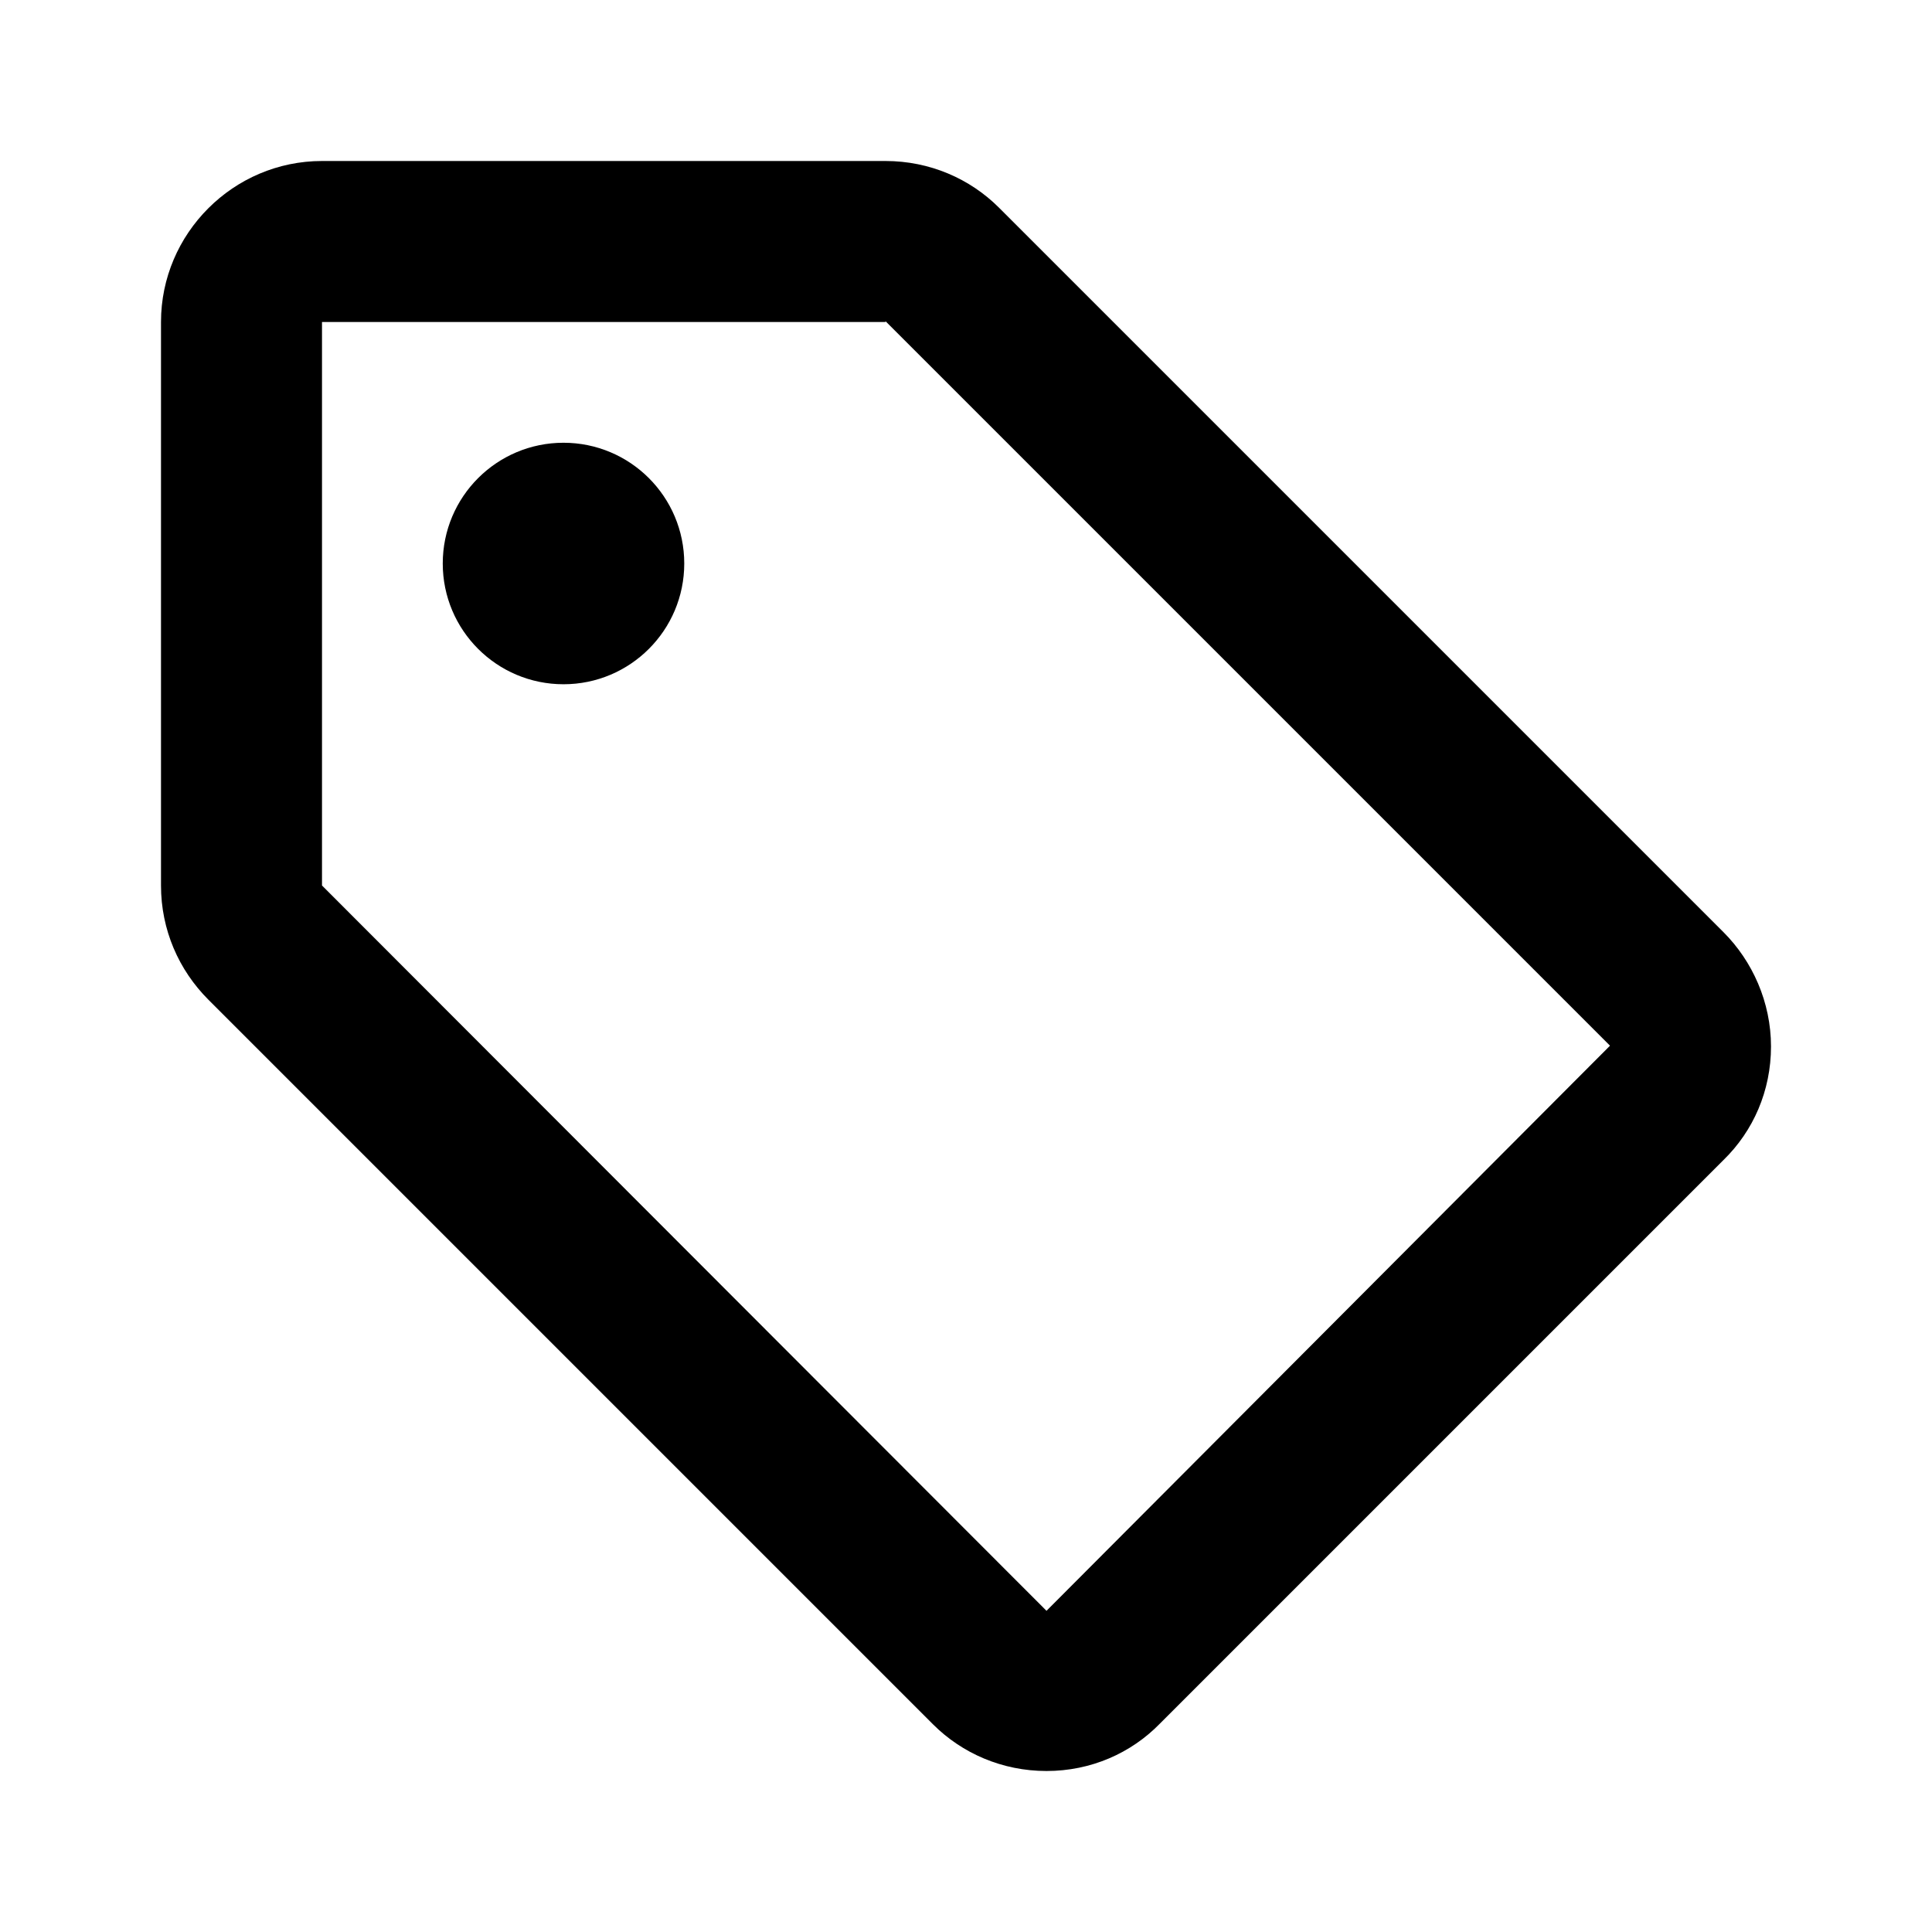
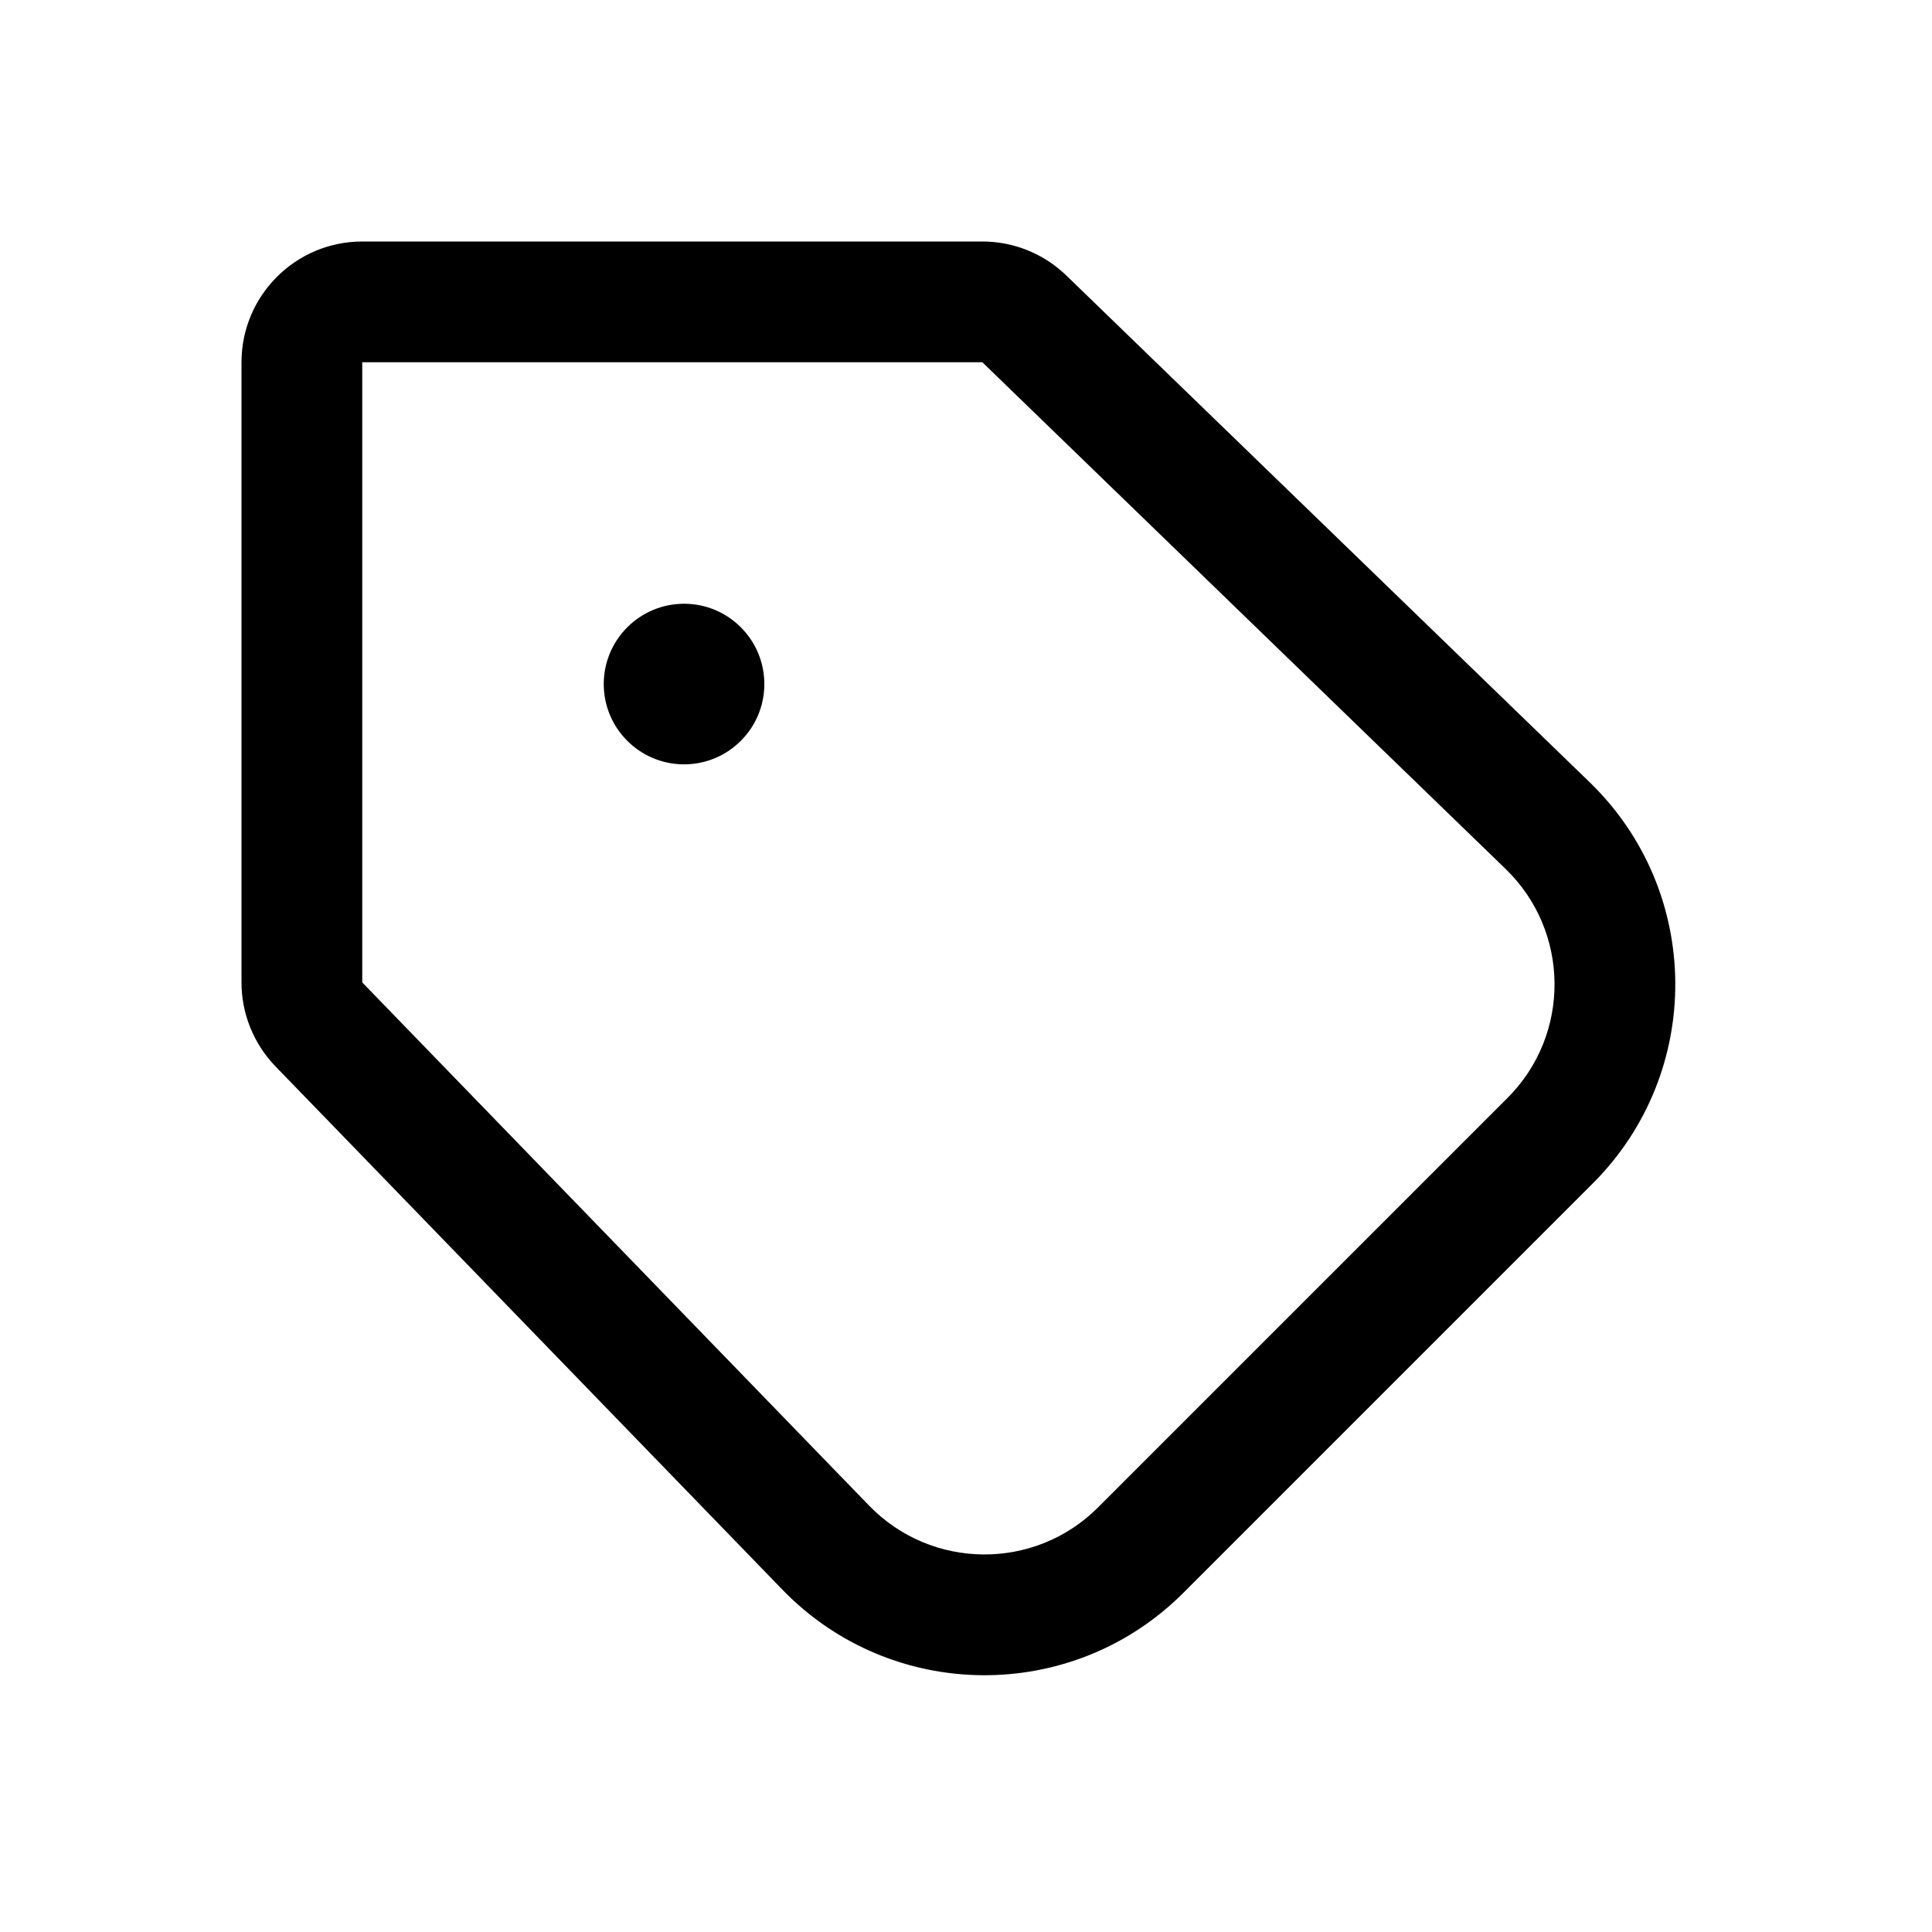
- <svg xmlns="http://www.w3.org/2000/svg" class="svg-icon" width="16" height="16" aria-hidden="true" role="img" focusable="false" viewBox="0 0 24 24" fill="none">
-   <path fill-rule="evenodd" clip-rule="evenodd" d="M21.41 11.58l-9-9C12.05 2.22 11.55 2 11 2H4c-1.1 0-2 .9-2 2v7c0 .55.22 1.05.59 1.42l9 9c.36.36.86.58 1.41.58s1.05-.22 1.41-.59l7-7c.37-.36.59-.86.59-1.41s-.23-1.06-.59-1.42zM13 20.01L4 11V4h7v-.01l9 9l-7 7.02z" fill="currentColor" />
-   <circle cx="7" cy="7" r="1.5" fill="currentColor" />
+ <svg xmlns="http://www.w3.org/2000/svg" viewBox="0 0 24 24" fill="none">
+   <path fill-rule="evenodd" clip-rule="evenodd" d="M3 12.204C3 12.594 3.152 12.968 3.423 13.248L9.719 19.747C11.077 21.149 13.32 21.167 14.7 19.787L19.787 14.7C21.168 13.319 21.15 11.075 19.747 9.717L13.246 3.422C12.966 3.151 12.592 3 12.203 3H4.5C3.672 3 3 3.672 3 4.5V12.204ZM12.203 4.5H4.5V12.204L10.796 18.703C11.571 19.503 12.852 19.514 13.64 18.726L18.727 13.639C19.515 12.851 19.504 11.57 18.704 10.795L12.203 4.5ZM8.498 9.495C9.048 9.495 9.495 9.048 9.495 8.498C9.495 7.947 9.048 7.5 8.498 7.5C7.947 7.5 7.5 7.947 7.5 8.498C7.5 9.048 7.947 9.495 8.498 9.495Z" fill="currentColor" />
</svg>
